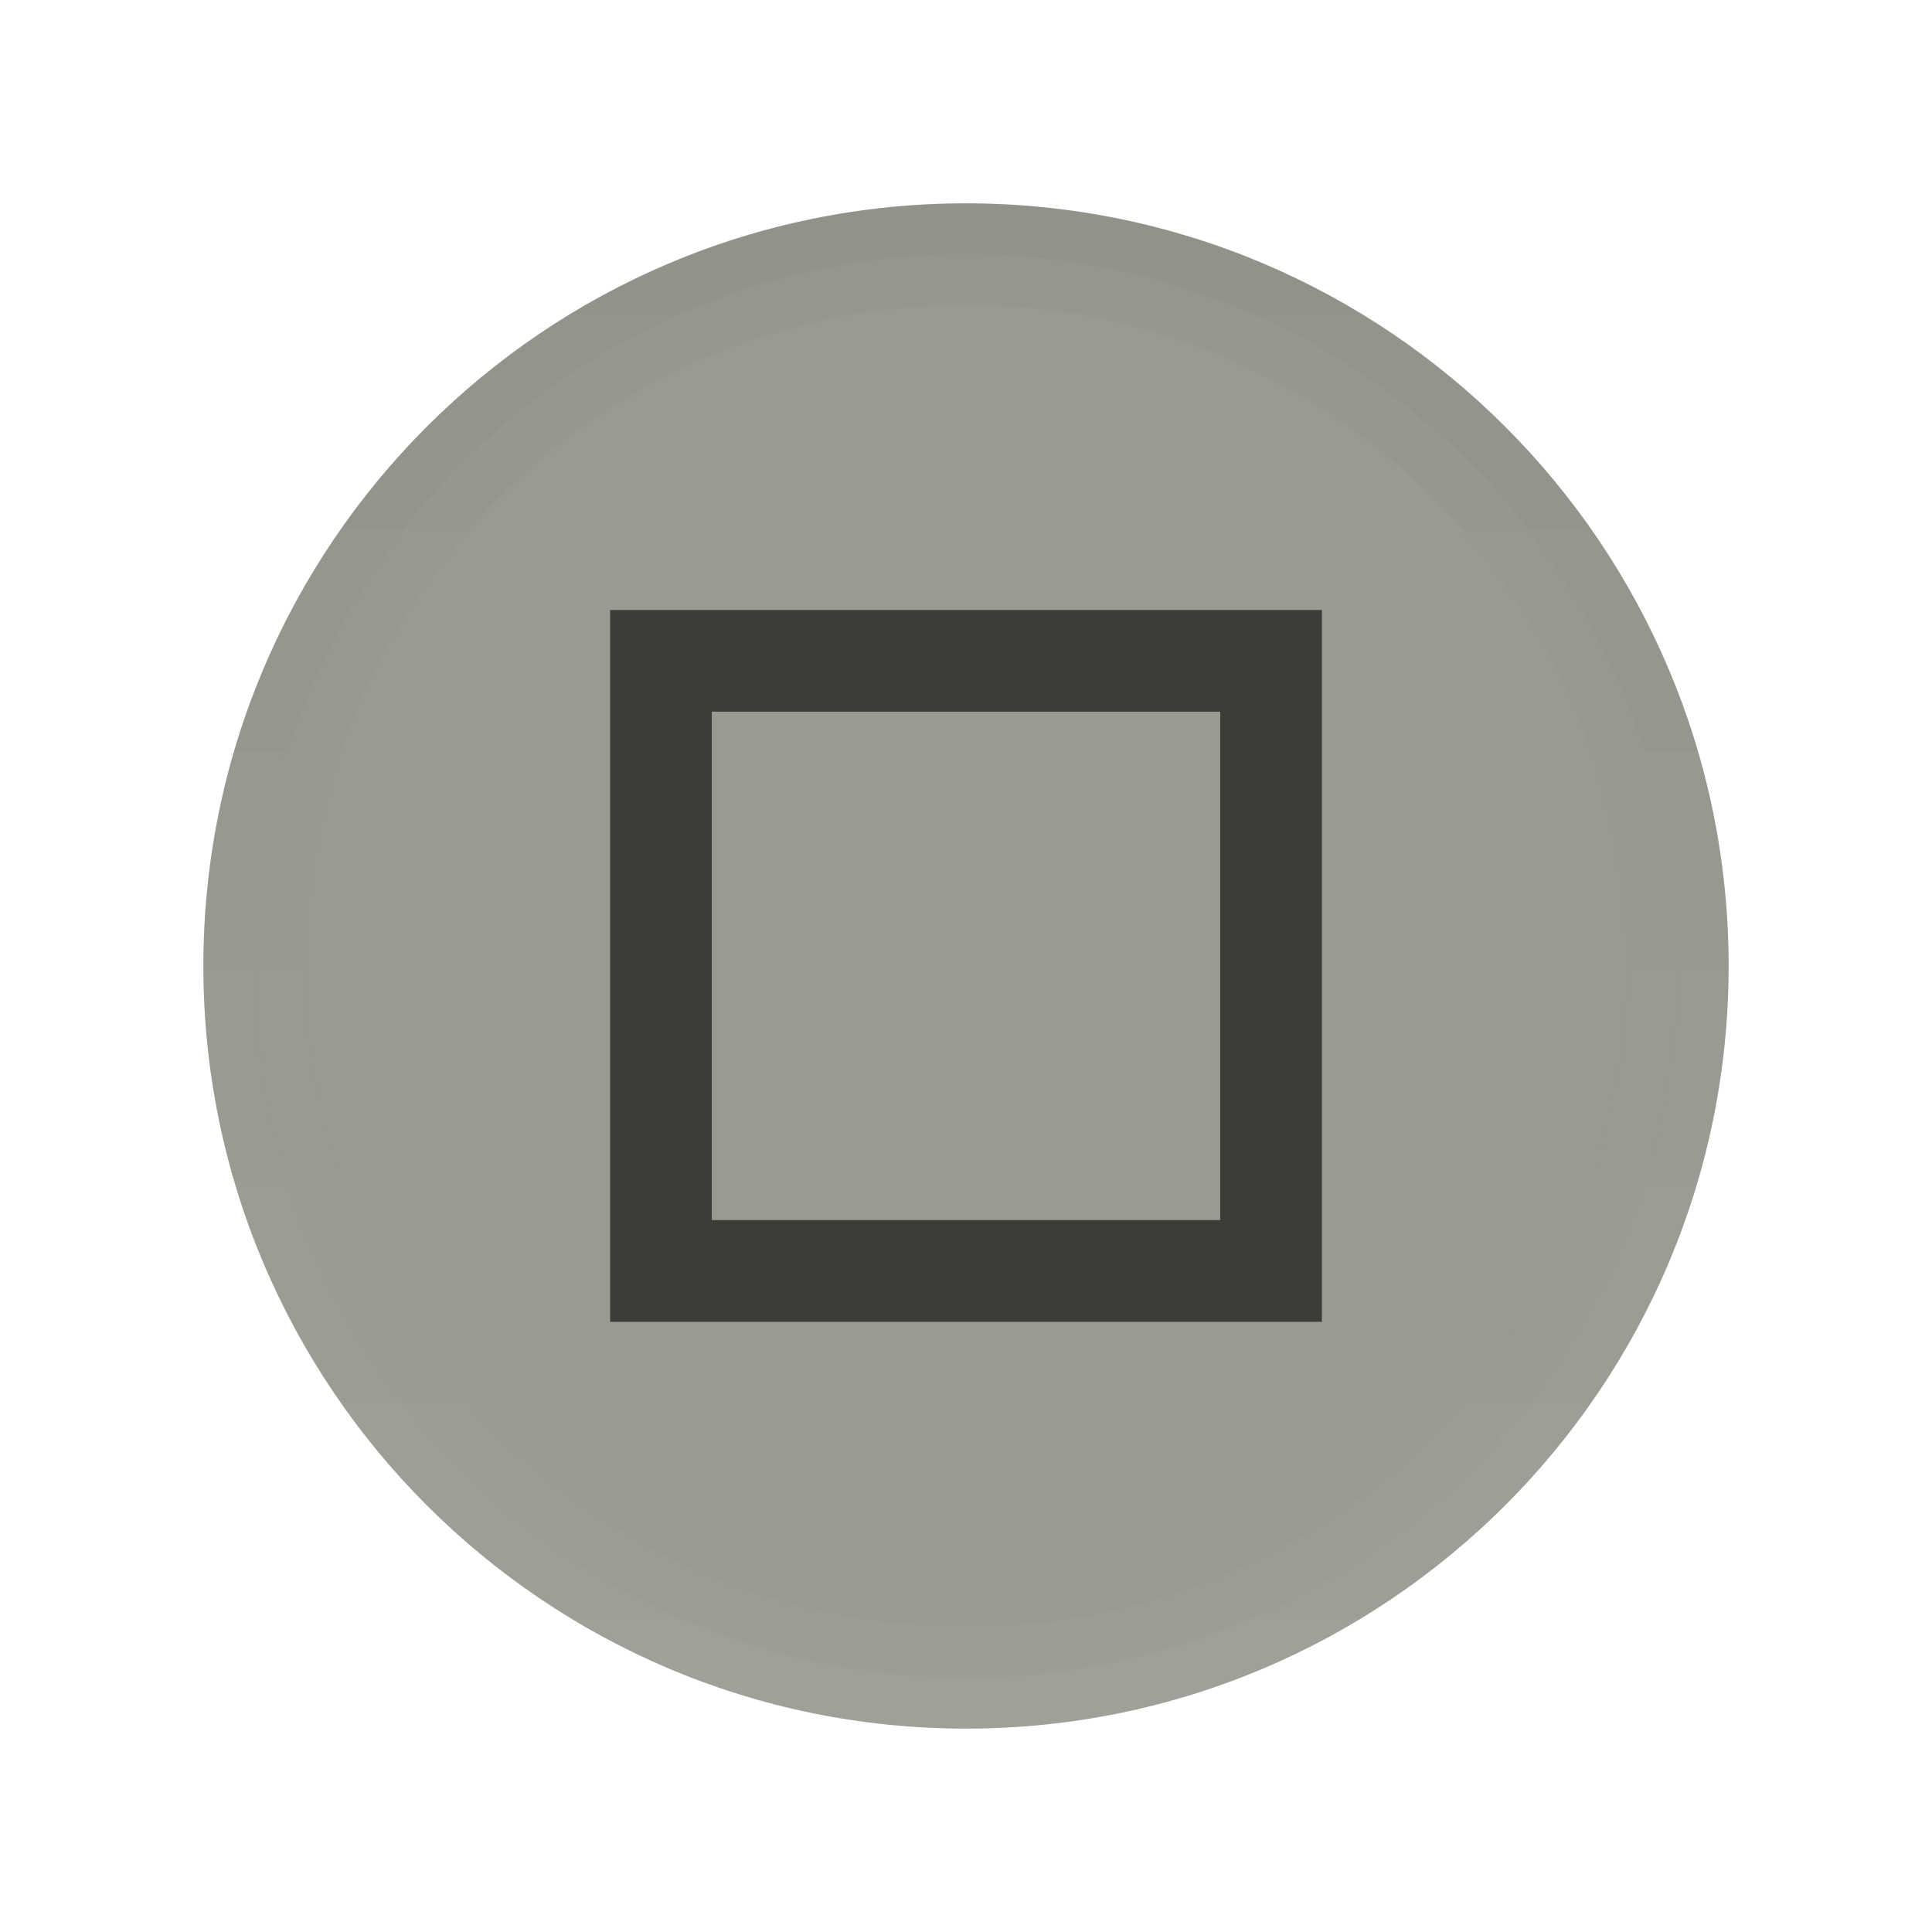
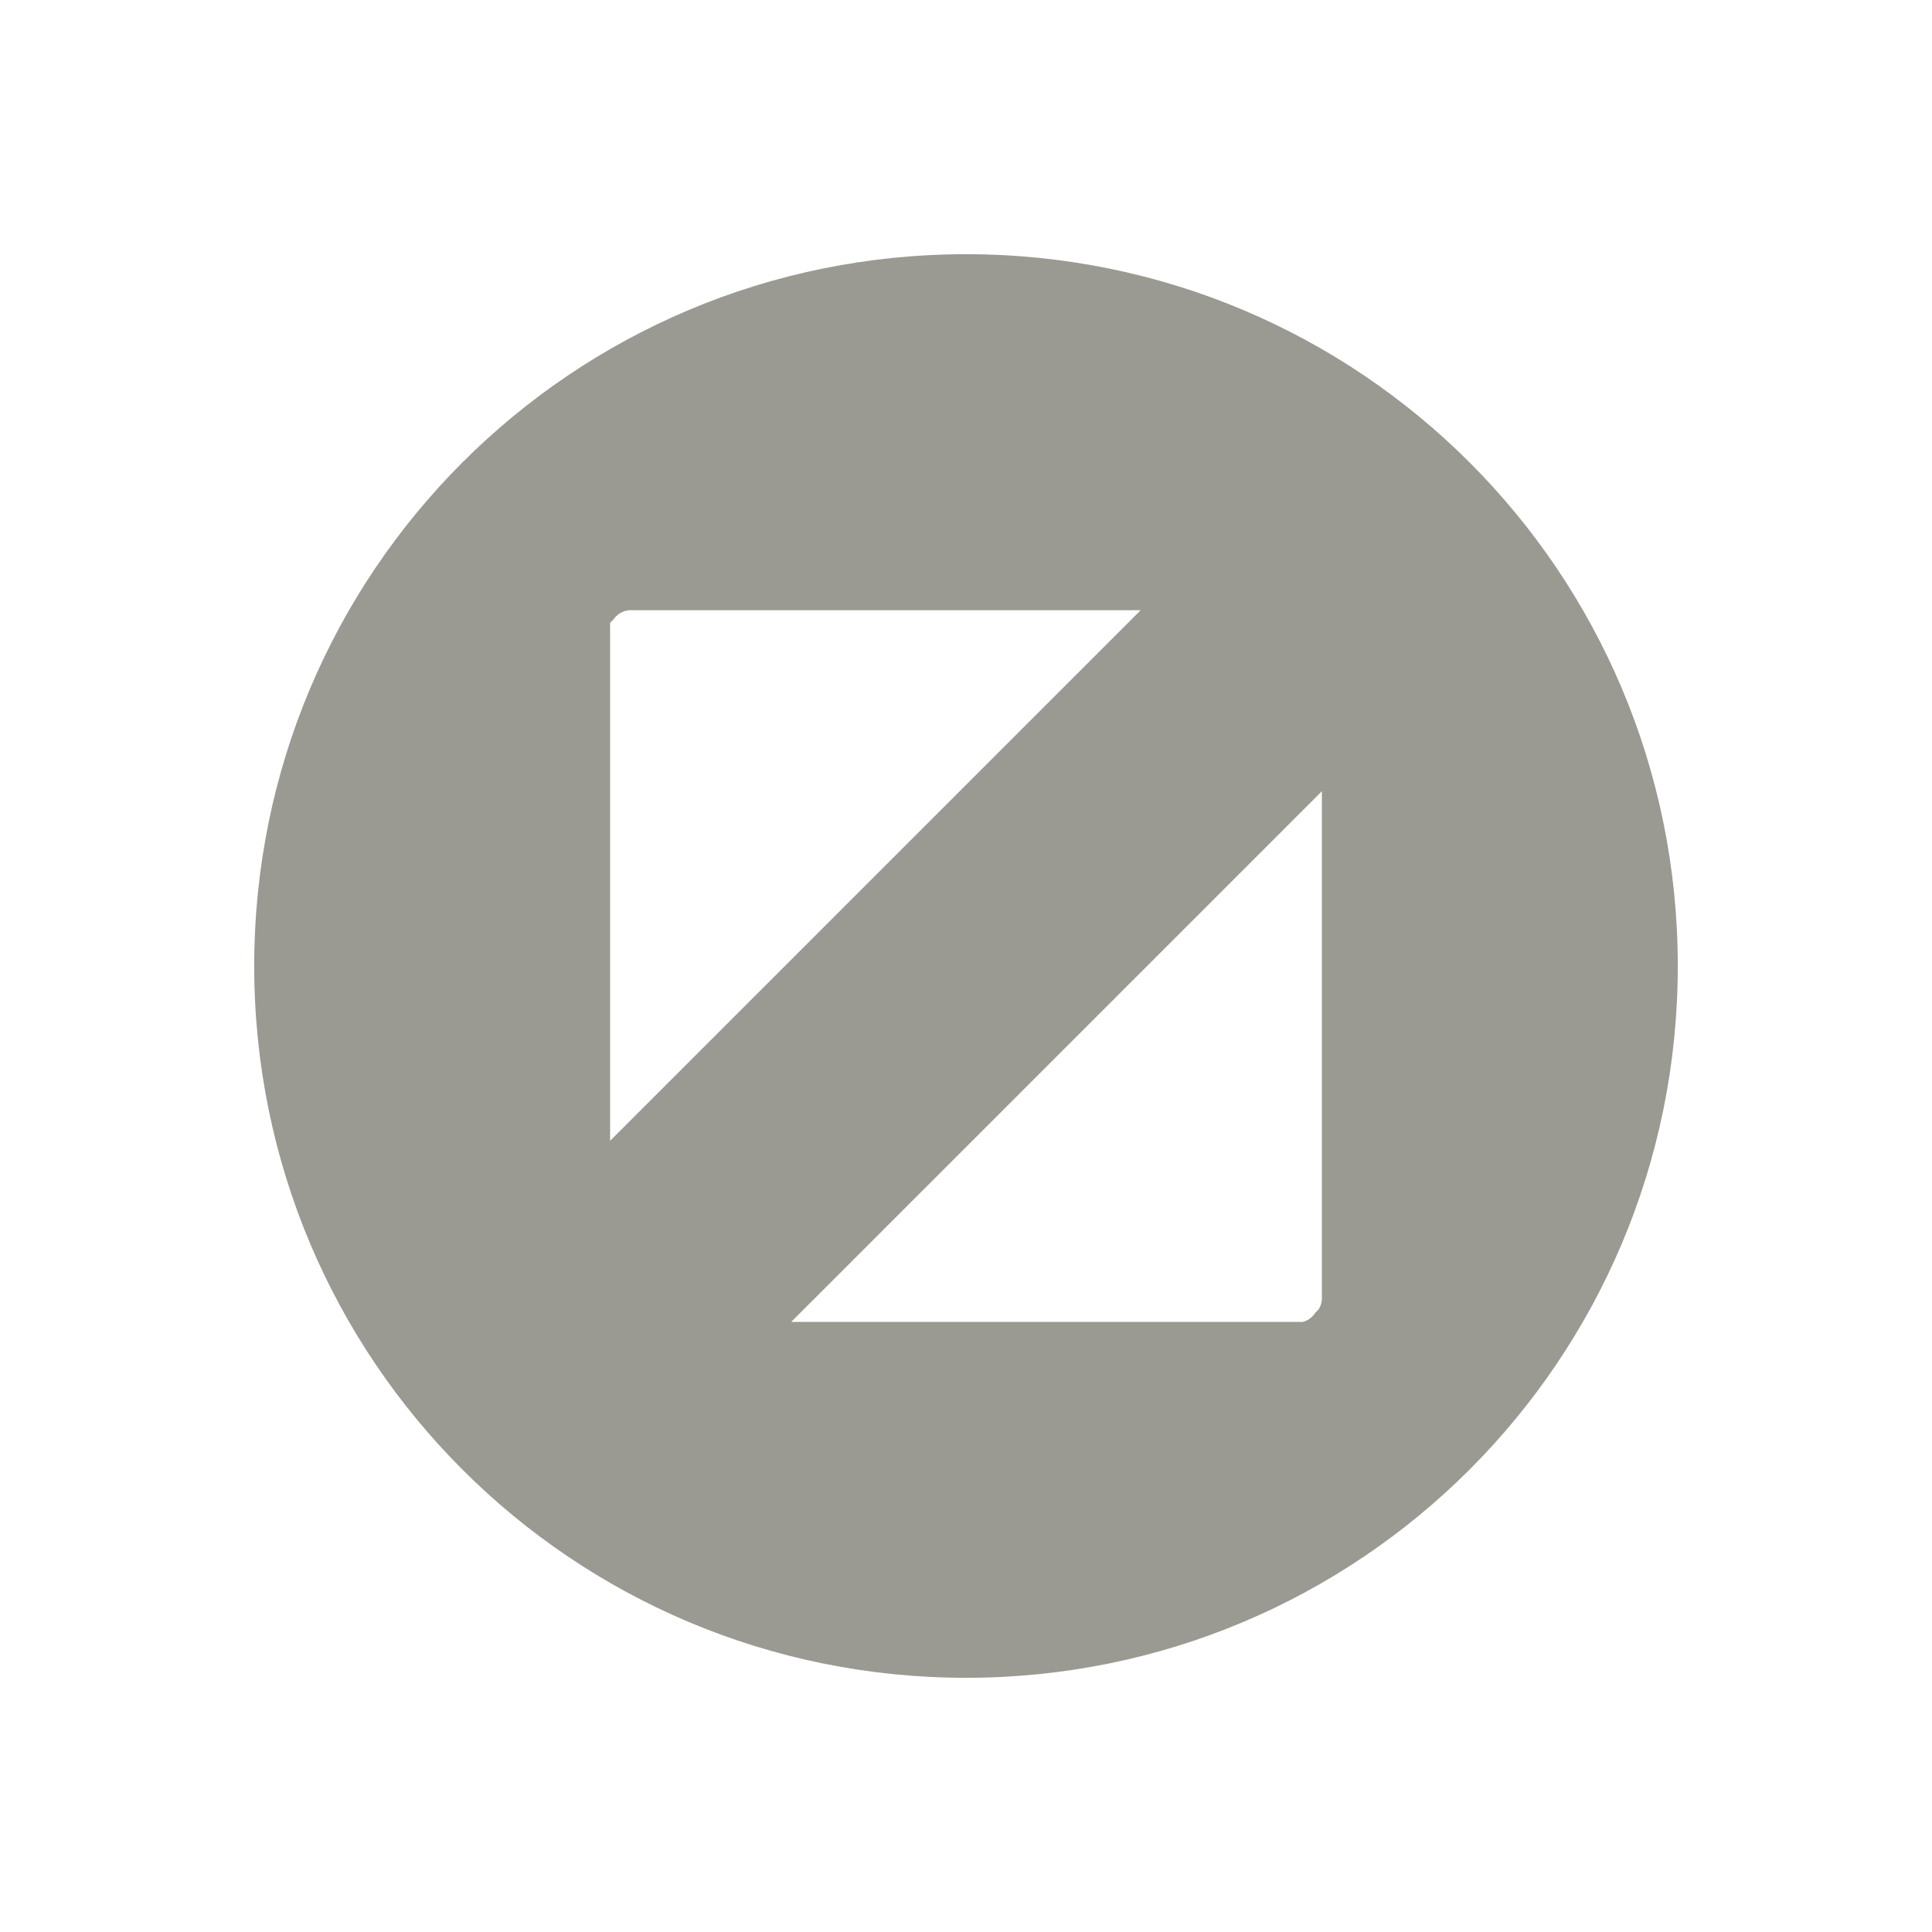
- <svg xmlns="http://www.w3.org/2000/svg" xmlns:xlink="http://www.w3.org/1999/xlink" width="19" height="19" id="svg4770" version="1.1" viewBox="0 0 19 19">
-   <defs id="defs4772">
-     <linearGradient xlink:href="#linearGradient4522" id="linearGradient5900" gradientUnits="userSpaceOnUse" gradientTransform="translate(-1072.362,-1053.362)" x1="2" y1="1062.862" x2="17" y2="1062.862" />
-     <linearGradient id="linearGradient4522">
-       <stop id="stop4560" offset="0" style="stop-color:#9a9992;stop-opacity:1;" />
-       <stop id="stop4562" offset="1" style="stop-color:#9a9992;stop-opacity:1;" />
+ <svg xmlns="http://www.w3.org/2000/svg" xmlns:ns1="http://www.openswatchbook.org/uri/2009/osb" id="svg4486" height="19" viewBox="0 0 19 19" width="19" version="1.1">
+   <defs id="defs10">
+     <linearGradient id="linearGradient3781" ns1:paint="solid">
+       <stop style="stop-color:#000000;stop-opacity:1;" offset="0" id="stop3783" />
    </linearGradient>
-     <linearGradient id="linearGradient4297">
-       <stop style="stop-color:#ffffff;stop-opacity:1;" offset="0" id="stop4523" />
-       <stop style="stop-color:#000000;stop-opacity:1" offset="1" id="stop4525" />
-     </linearGradient>
-     <linearGradient xlink:href="#linearGradient4297" id="linearGradient7493" gradientUnits="userSpaceOnUse" gradientTransform="matrix(0,-1,1,0,0,-3.4765625e-5)" x1="-1070.362" y1="9" x2="-1055.362" y2="9" />
-     <linearGradient xlink:href="#linearGradient4297" id="linearGradient7499" gradientUnits="userSpaceOnUse" gradientTransform="matrix(0,-1.035712,1.035712,0,-0.3392617,-37.95674)" x1="-1070.104" y1="9.5" x2="-1055.621" y2="9.5" />
  </defs>
-   <g id="layer1" transform="translate(287.3571,-522.8622)">
-     <g style="display:inline" transform="translate(-287.3571,-530.5)" id="use4524">
-       <circle r="7.5" cy="9.5" cx="-1062.862" id="circle5892" style="color:#000000;fill:url(#linearGradient5900);fill-opacity:1;fill-rule:nonzero;stroke:none;stroke-width:8;marker:none;visibility:visible;display:inline;overflow:visible;enable-background:accumulate" transform="matrix(0,-1,1,0,0,0)" d="m -1055.362,9.5 c 0,4.142 -3.358,7.5 -7.5,7.5 -4.142,0 -7.5,-3.358 -7.5,-7.5 0,-4.142 3.358,-7.5 7.5,-7.5 4.142,0 7.5,3.358 7.5,7.5 z" />
-       <path style="font-style:normal;font-variant:normal;font-weight:normal;font-stretch:normal;text-indent:0;text-align:start;text-decoration:none;line-height:normal;letter-spacing:normal;word-spacing:normal;text-transform:none;direction:ltr;block-progression:tb;writing-mode:lr-tb;text-anchor:start;baseline-shift:baseline;opacity:0.03;color:#000000;color-interpolation:sRGB;color-interpolation-filters:linearRGB;fill:url(#linearGradient7493);fill-opacity:1;stroke:none;stroke-width:1;marker:none;visibility:visible;display:inline;overflow:visible;isolation:auto;mix-blend-mode:normal;enable-background:accumulate;clip-rule:nonzero;color-rendering:auto;image-rendering:auto;shape-rendering:auto;text-rendering:auto;font-family:sans-serif;-inkscape-font-specification:sans-serif" d="m 2,1062.861 c 0,4.136 3.364,7.5 7.5,7.5 4.136,0 7.5,-3.364 7.5,-7.5 0,-4.136 -3.364,-7.5 -7.5,-7.5 -4.136,0 -7.5,3.364 -7.5,7.5 z m 1,0 c 0,-3.596 2.904,-6.5 6.5,-6.5 3.596,0 6.5,2.904 6.5,6.5 0,3.596 -2.904,6.5 -6.5,6.5 -3.596,0 -6.5,-2.904 -6.5,-6.5 z" id="circle5894" />
-       <path style="font-style:normal;font-variant:normal;font-weight:normal;font-stretch:normal;text-indent:0;text-align:start;text-decoration:none;line-height:normal;letter-spacing:normal;word-spacing:normal;text-transform:none;direction:ltr;block-progression:tb;writing-mode:lr-tb;text-anchor:start;baseline-shift:baseline;opacity:0.03;color:#000000;color-interpolation:sRGB;color-interpolation-filters:linearRGB;fill:url(#linearGradient7499);fill-opacity:1;stroke:none;stroke-width:0.5;marker:none;visibility:visible;display:inline;overflow:visible;isolation:auto;mix-blend-mode:normal;enable-background:accumulate;clip-rule:nonzero;color-rendering:auto;image-rendering:auto;shape-rendering:auto;text-rendering:auto;font-family:sans-serif;-inkscape-font-specification:sans-serif" d="m 2,1062.861 c 0,4.139 3.361,7.5 7.5,7.5 4.139,0 7.5,-3.361 7.5,-7.5 0,-4.139 -3.361,-7.5 -7.5,-7.5 -4.139,0 -7.5,3.361 -7.5,7.5 z m 0.5,0 c 0,-3.869 3.131,-7 7,-7 3.869,0 7,3.131 7,7 0,3.869 -3.131,7 -7,7 -3.869,0 -7,-3.131 -7,-7 z" id="circle5896" />
-       <rect style="color:#000000;fill:none;stroke:none;stroke-width:1;marker:none;visibility:visible;display:inline;overflow:visible;enable-background:accumulate" id="rect5898" width="19" height="19" x="-7.3563765e-06" y="1053.362" />
+   <g id="layer1" transform="translate(290.21 -522.86)">
+     <g id="g4113" transform="translate(-289.71 -511)">
+       <rect id="rect4539" style="color:#000000;fill:none" height="19" width="19" y="1033.86" x="-0.5" />
+       <path style="fill:#9a9992;fill-opacity:1;stroke:none" d="m 2,1043.36 c 0,3.873 3.127,7 7,7 3.873,0 7,-3.127 7,-7 0,-3.873 -3.127,-7 -7,-7 -3.873,0 -7,3.127 -7,7 z m 3.5,1.719 0,-5 c -8e-4,-0.01 -8e-4,-0.021 0,-0.031 l 0,-0.062 c 0.009,-0.011 0.02,-0.022 0.031,-0.031 0.034,-0.053 0.093,-0.088 0.156,-0.094 l 5.031,0 -5.219,5.219 z m 1.781,1.781 5.219,-5.219 0,5 c -0.003,0.033 -0.013,0.065 -0.031,0.094 -0.009,0.012 -0.02,0.022 -0.031,0.031 -0.028,0.046 -0.073,0.08 -0.125,0.094 -0.01,8e-4 -0.021,8e-4 -0.031,0 l -5,0 z" id="path2985" />
    </g>
-     <path style="font-style:normal;font-variant:normal;font-weight:normal;font-stretch:normal;text-indent:0;text-align:start;text-decoration:none;line-height:normal;letter-spacing:normal;word-spacing:normal;text-transform:none;direction:ltr;block-progression:tb;writing-mode:lr-tb;text-anchor:start;baseline-shift:baseline;color:#000000;color-interpolation:sRGB;color-interpolation-filters:linearRGB;fill:#3d3c37;fill-opacity:1;stroke:none;stroke-width:1;marker:none;visibility:visible;display:inline;overflow:visible;isolation:auto;mix-blend-mode:normal;enable-background:accumulate;clip-rule:nonzero;color-rendering:auto;image-rendering:auto;shape-rendering:auto;text-rendering:auto;font-family:sans-serif;-inkscape-font-specification:sans-serif" d="m -281.357,528.861 0,0.5 0,6.5 7,0 0,-7 -7,0 z m 1,1 5,0 0,5 -5,0 0,-5 z" id="rect4530" />
  </g>
</svg>
